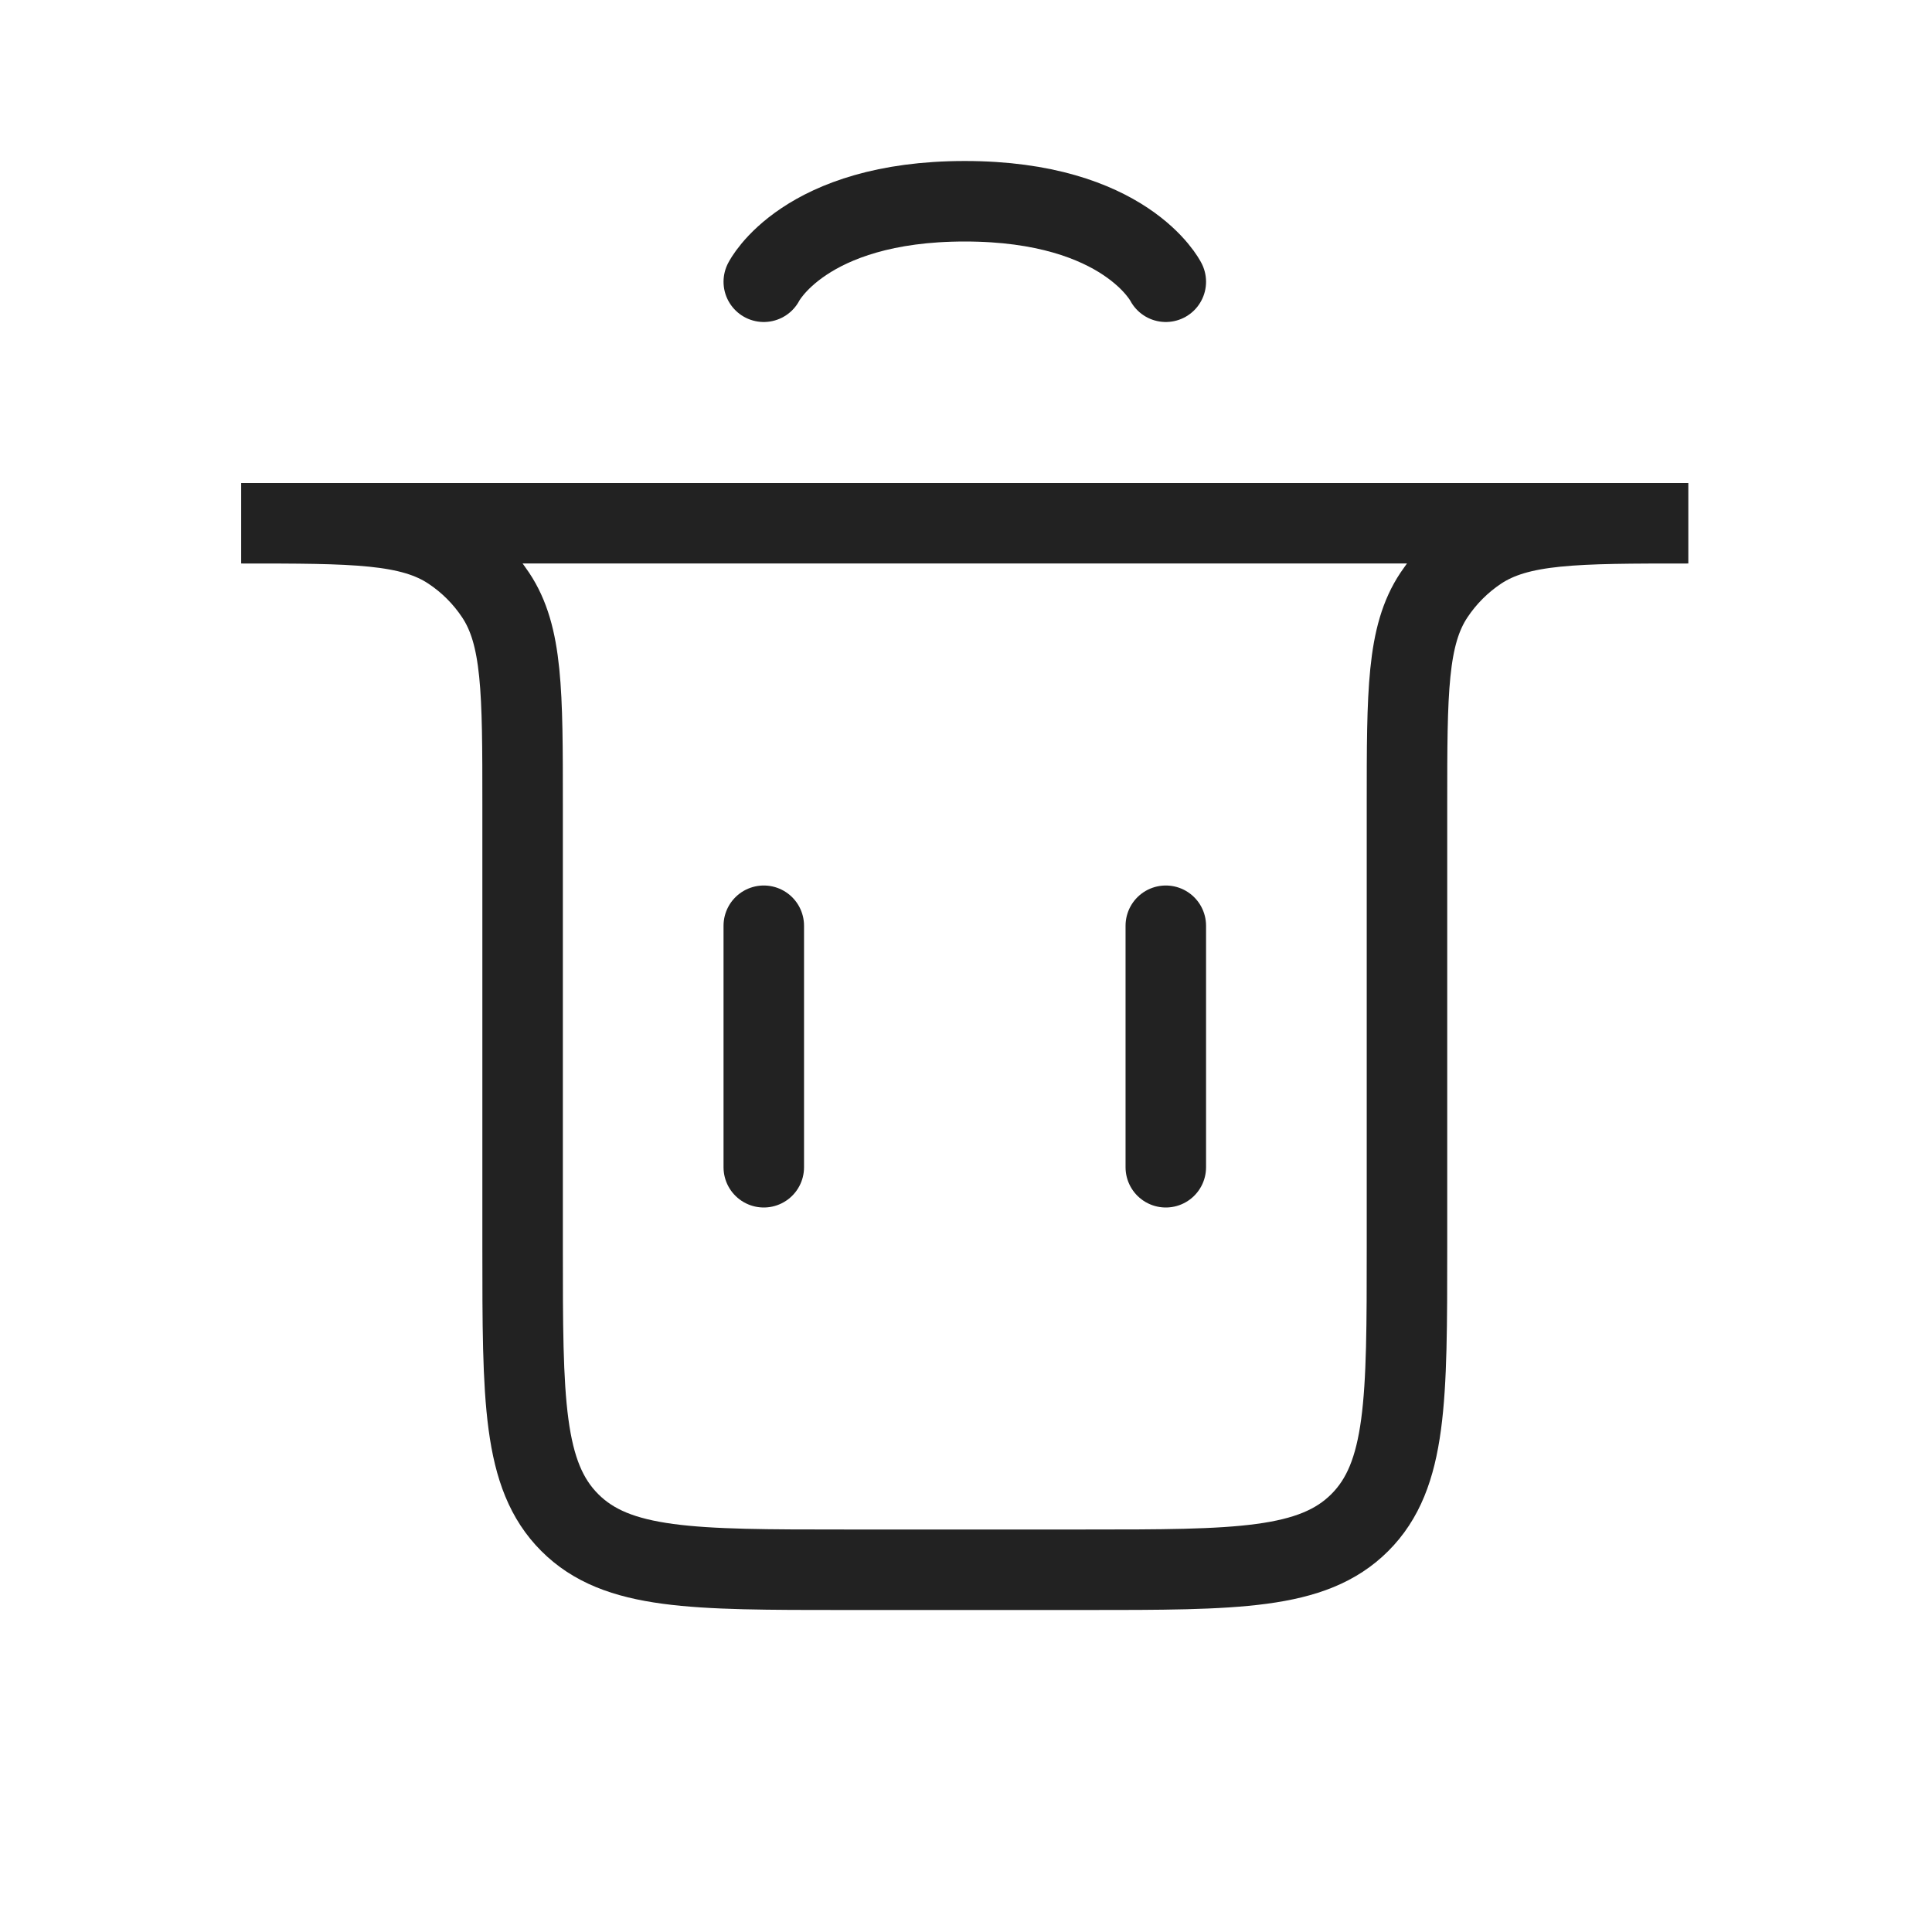
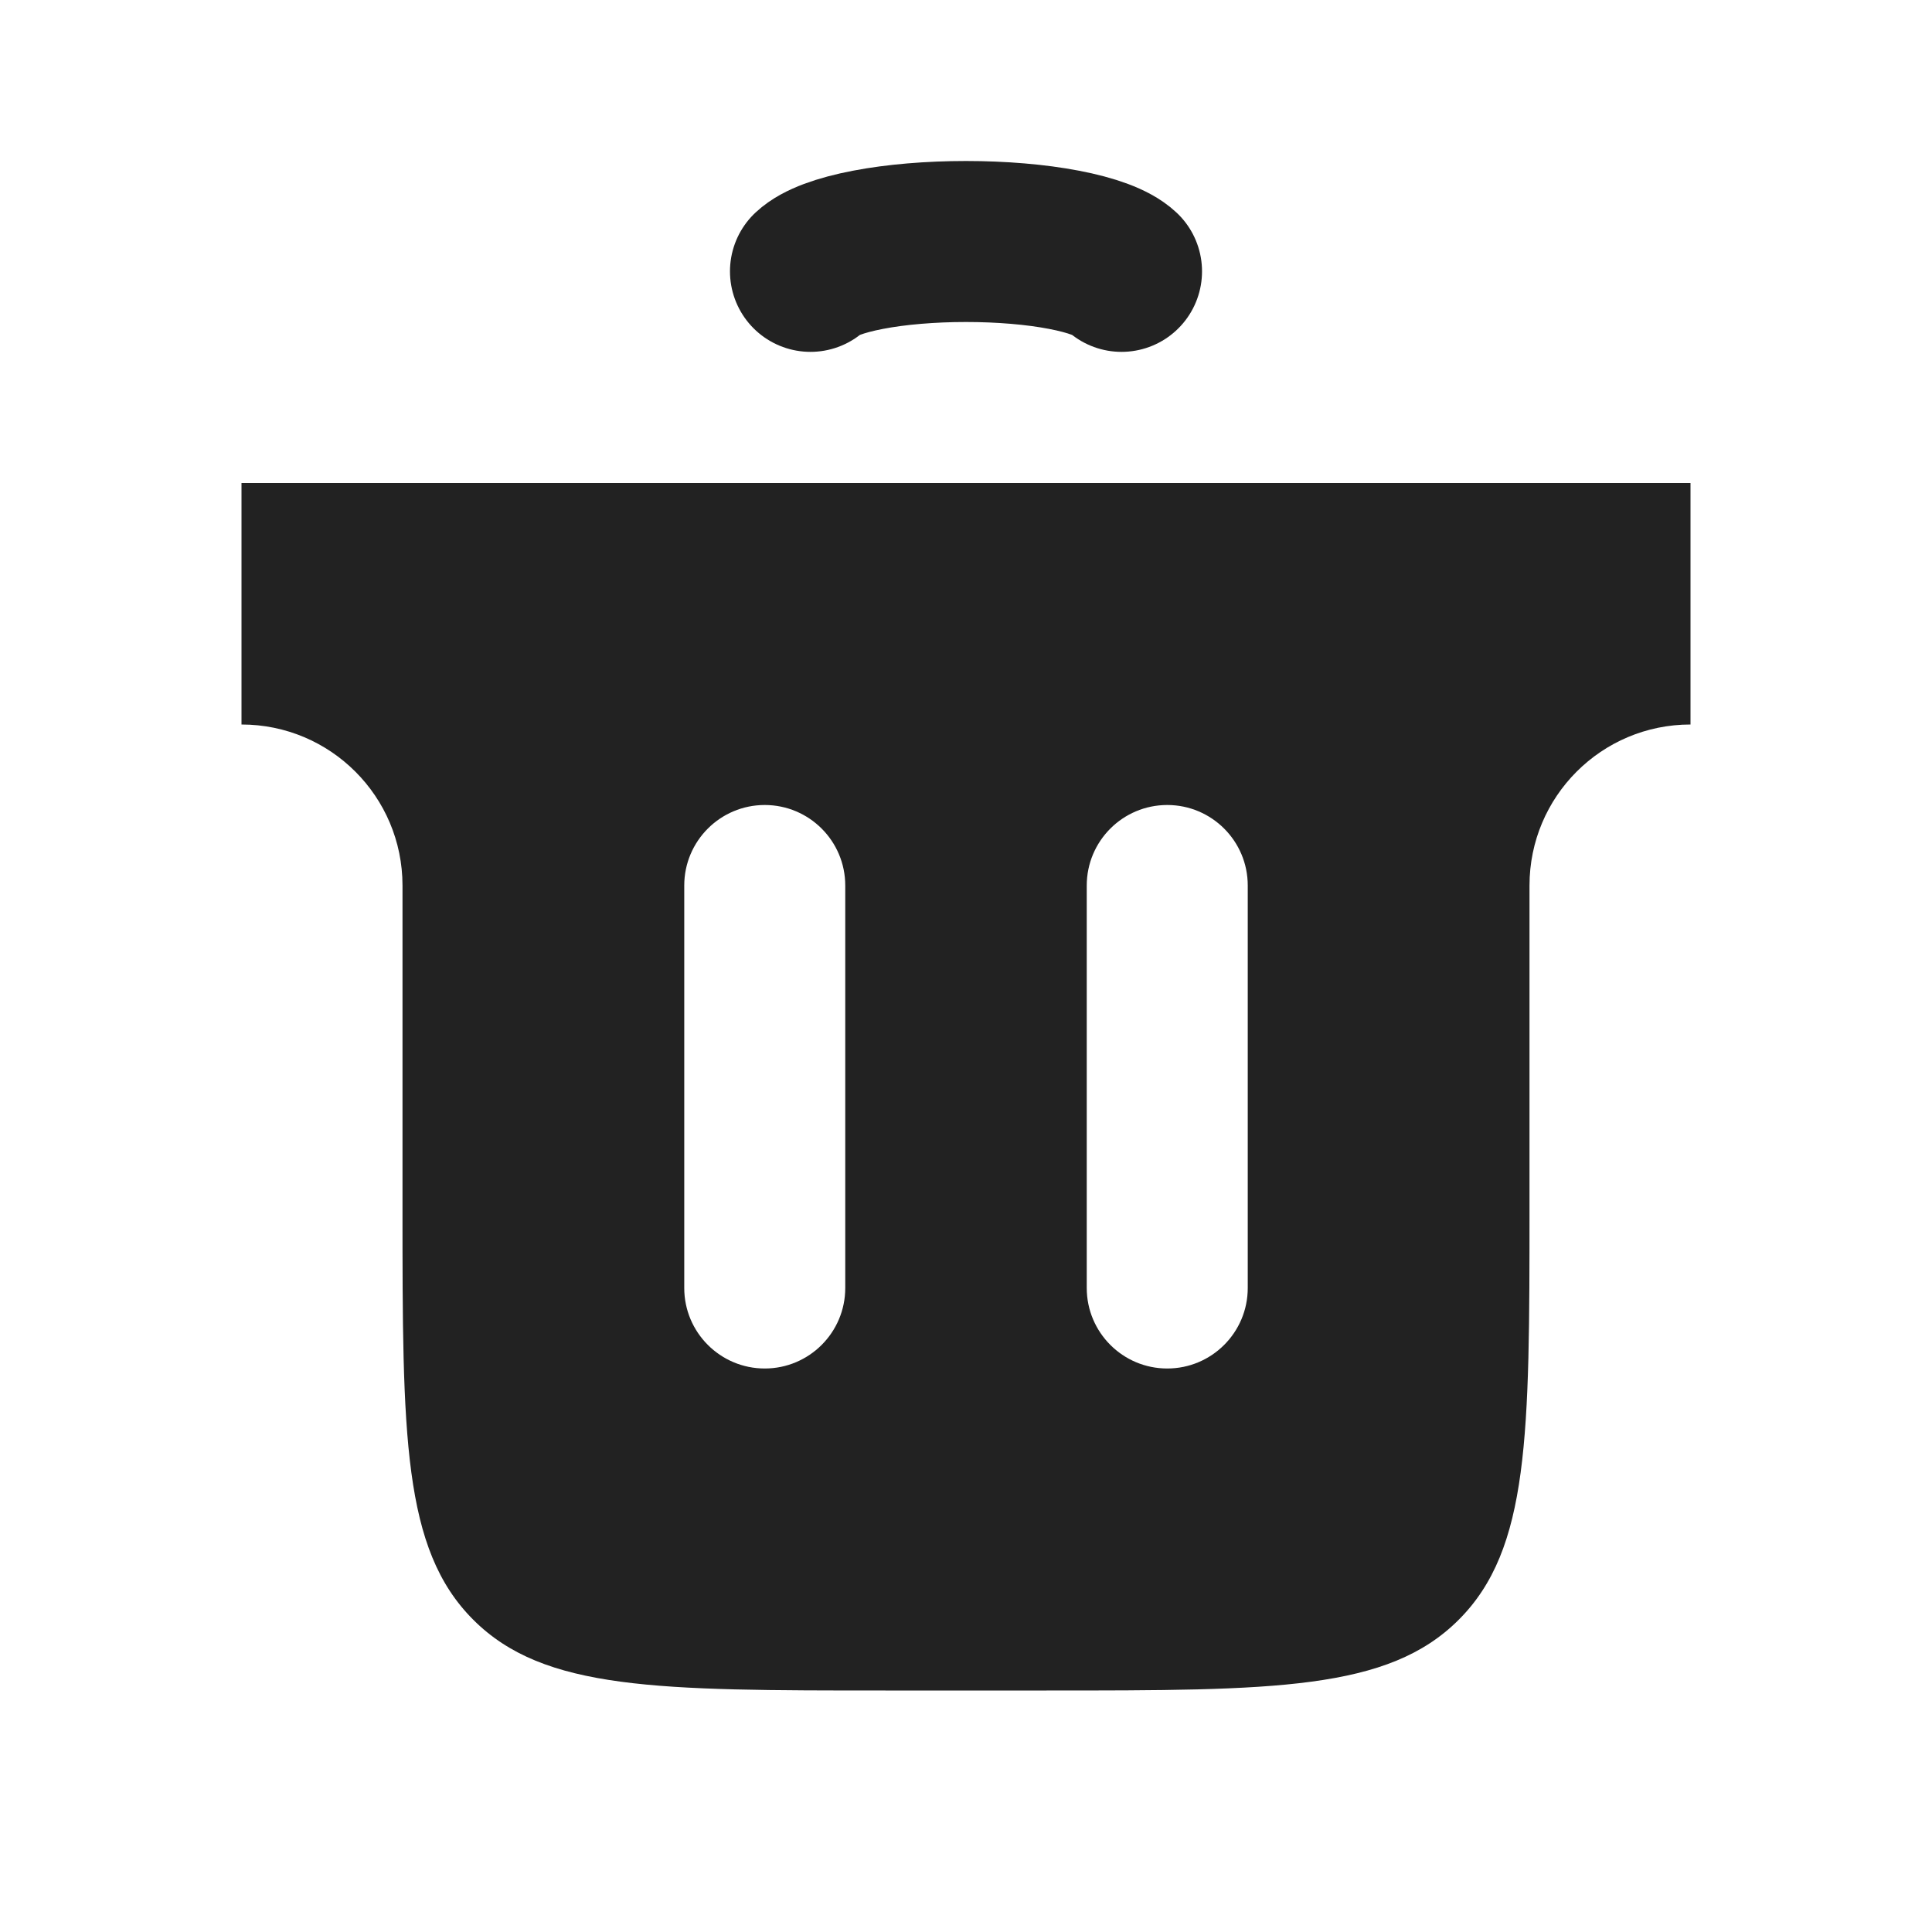
<svg xmlns="http://www.w3.org/2000/svg" width="24" height="24" viewBox="0 0 24 24" fill="none">
-   <path d="M9.488 14.5L9.488 11.5" stroke="#222222" stroke-linecap="round" />
-   <path d="M14.482 14.5L14.482 11.5" stroke="#222222" stroke-linecap="round" />
-   <path d="M2.996 6.5H20.973V6.5C19.573 6.5 18.873 6.5 18.369 6.835C18.149 6.982 17.96 7.171 17.813 7.392C17.478 7.895 17.478 8.595 17.478 9.996V15.5C17.478 17.386 17.478 18.328 16.892 18.914C16.306 19.5 15.363 19.5 13.478 19.5H10.492C8.606 19.5 7.663 19.5 7.078 18.914C6.492 18.328 6.492 17.386 6.492 15.5V9.996C6.492 8.595 6.492 7.895 6.157 7.392C6.01 7.171 5.821 6.982 5.6 6.835C5.097 6.5 4.396 6.5 2.996 6.5V6.5Z" stroke="#222222" stroke-linecap="round" />
-   <path d="M9.488 3.5C9.488 3.5 9.987 2.5 11.985 2.5C13.982 2.5 14.482 3.5 14.482 3.5" stroke="#222222" stroke-linecap="round" />
+   <path fill-rule="evenodd" clip-rule="evenodd" d="M21 6H3V9C4.105 9 5 9.895 5 11V15C5 17.828 5 19.243 5.879 20.121C6.757 21 8.172 21 11 21H13C15.829 21 17.243 21 18.121 20.121C19 19.243 19 17.828 19 15V11C19 9.895 19.895 9 21 9V6ZM10.5 11C10.5 10.448 10.052 10 9.5 10C8.948 10 8.5 10.448 8.5 11V16C8.5 16.552 8.948 17 9.5 17C10.052 17 10.5 16.552 10.5 16V11ZM15.5 11C15.5 10.448 15.052 10 14.5 10C13.948 10 13.5 10.448 13.5 11V16C13.5 16.552 13.948 17 14.5 17C15.052 17 15.5 16.552 15.5 16V11Z" fill="#222222" />
+   <path d="M10.068 3.371C10.182 3.264 10.433 3.17 10.783 3.103C11.132 3.036 11.56 3 12 3C12.44 3 12.868 3.036 13.217 3.103C13.567 3.17 13.818 3.264 13.932 3.371" stroke="#222222" stroke-width="2" stroke-linecap="round" />
</svg>
